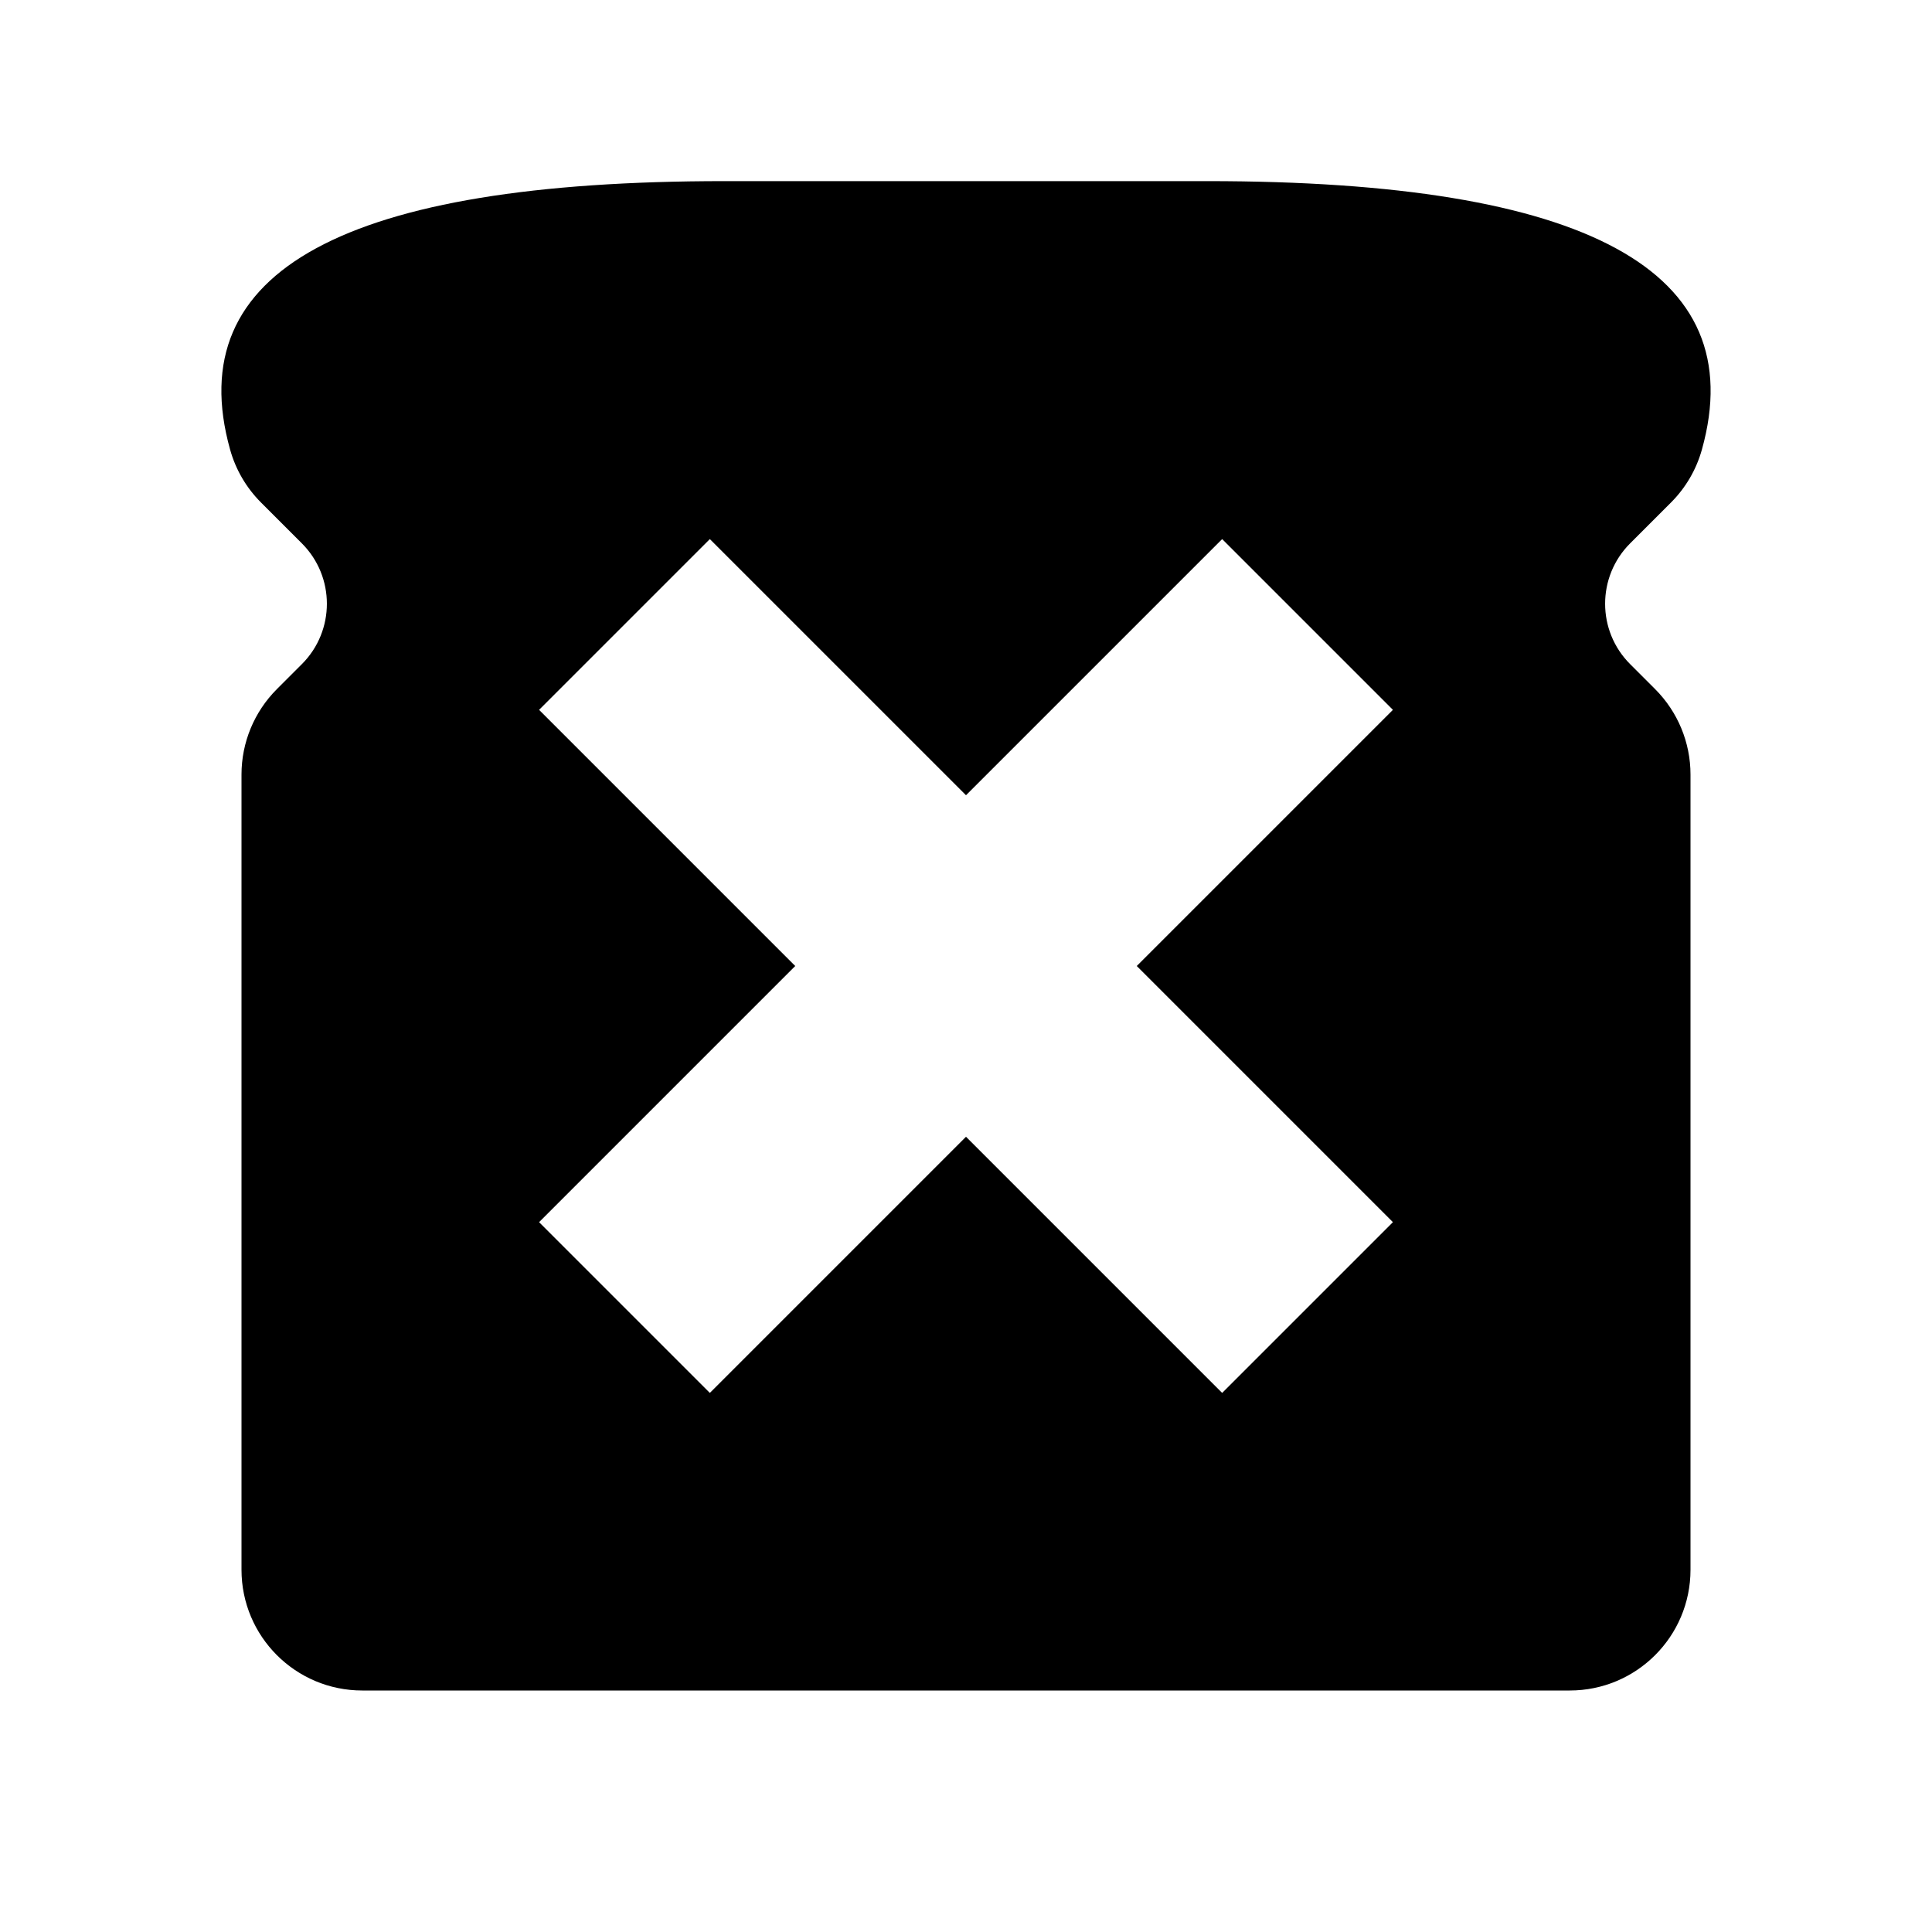
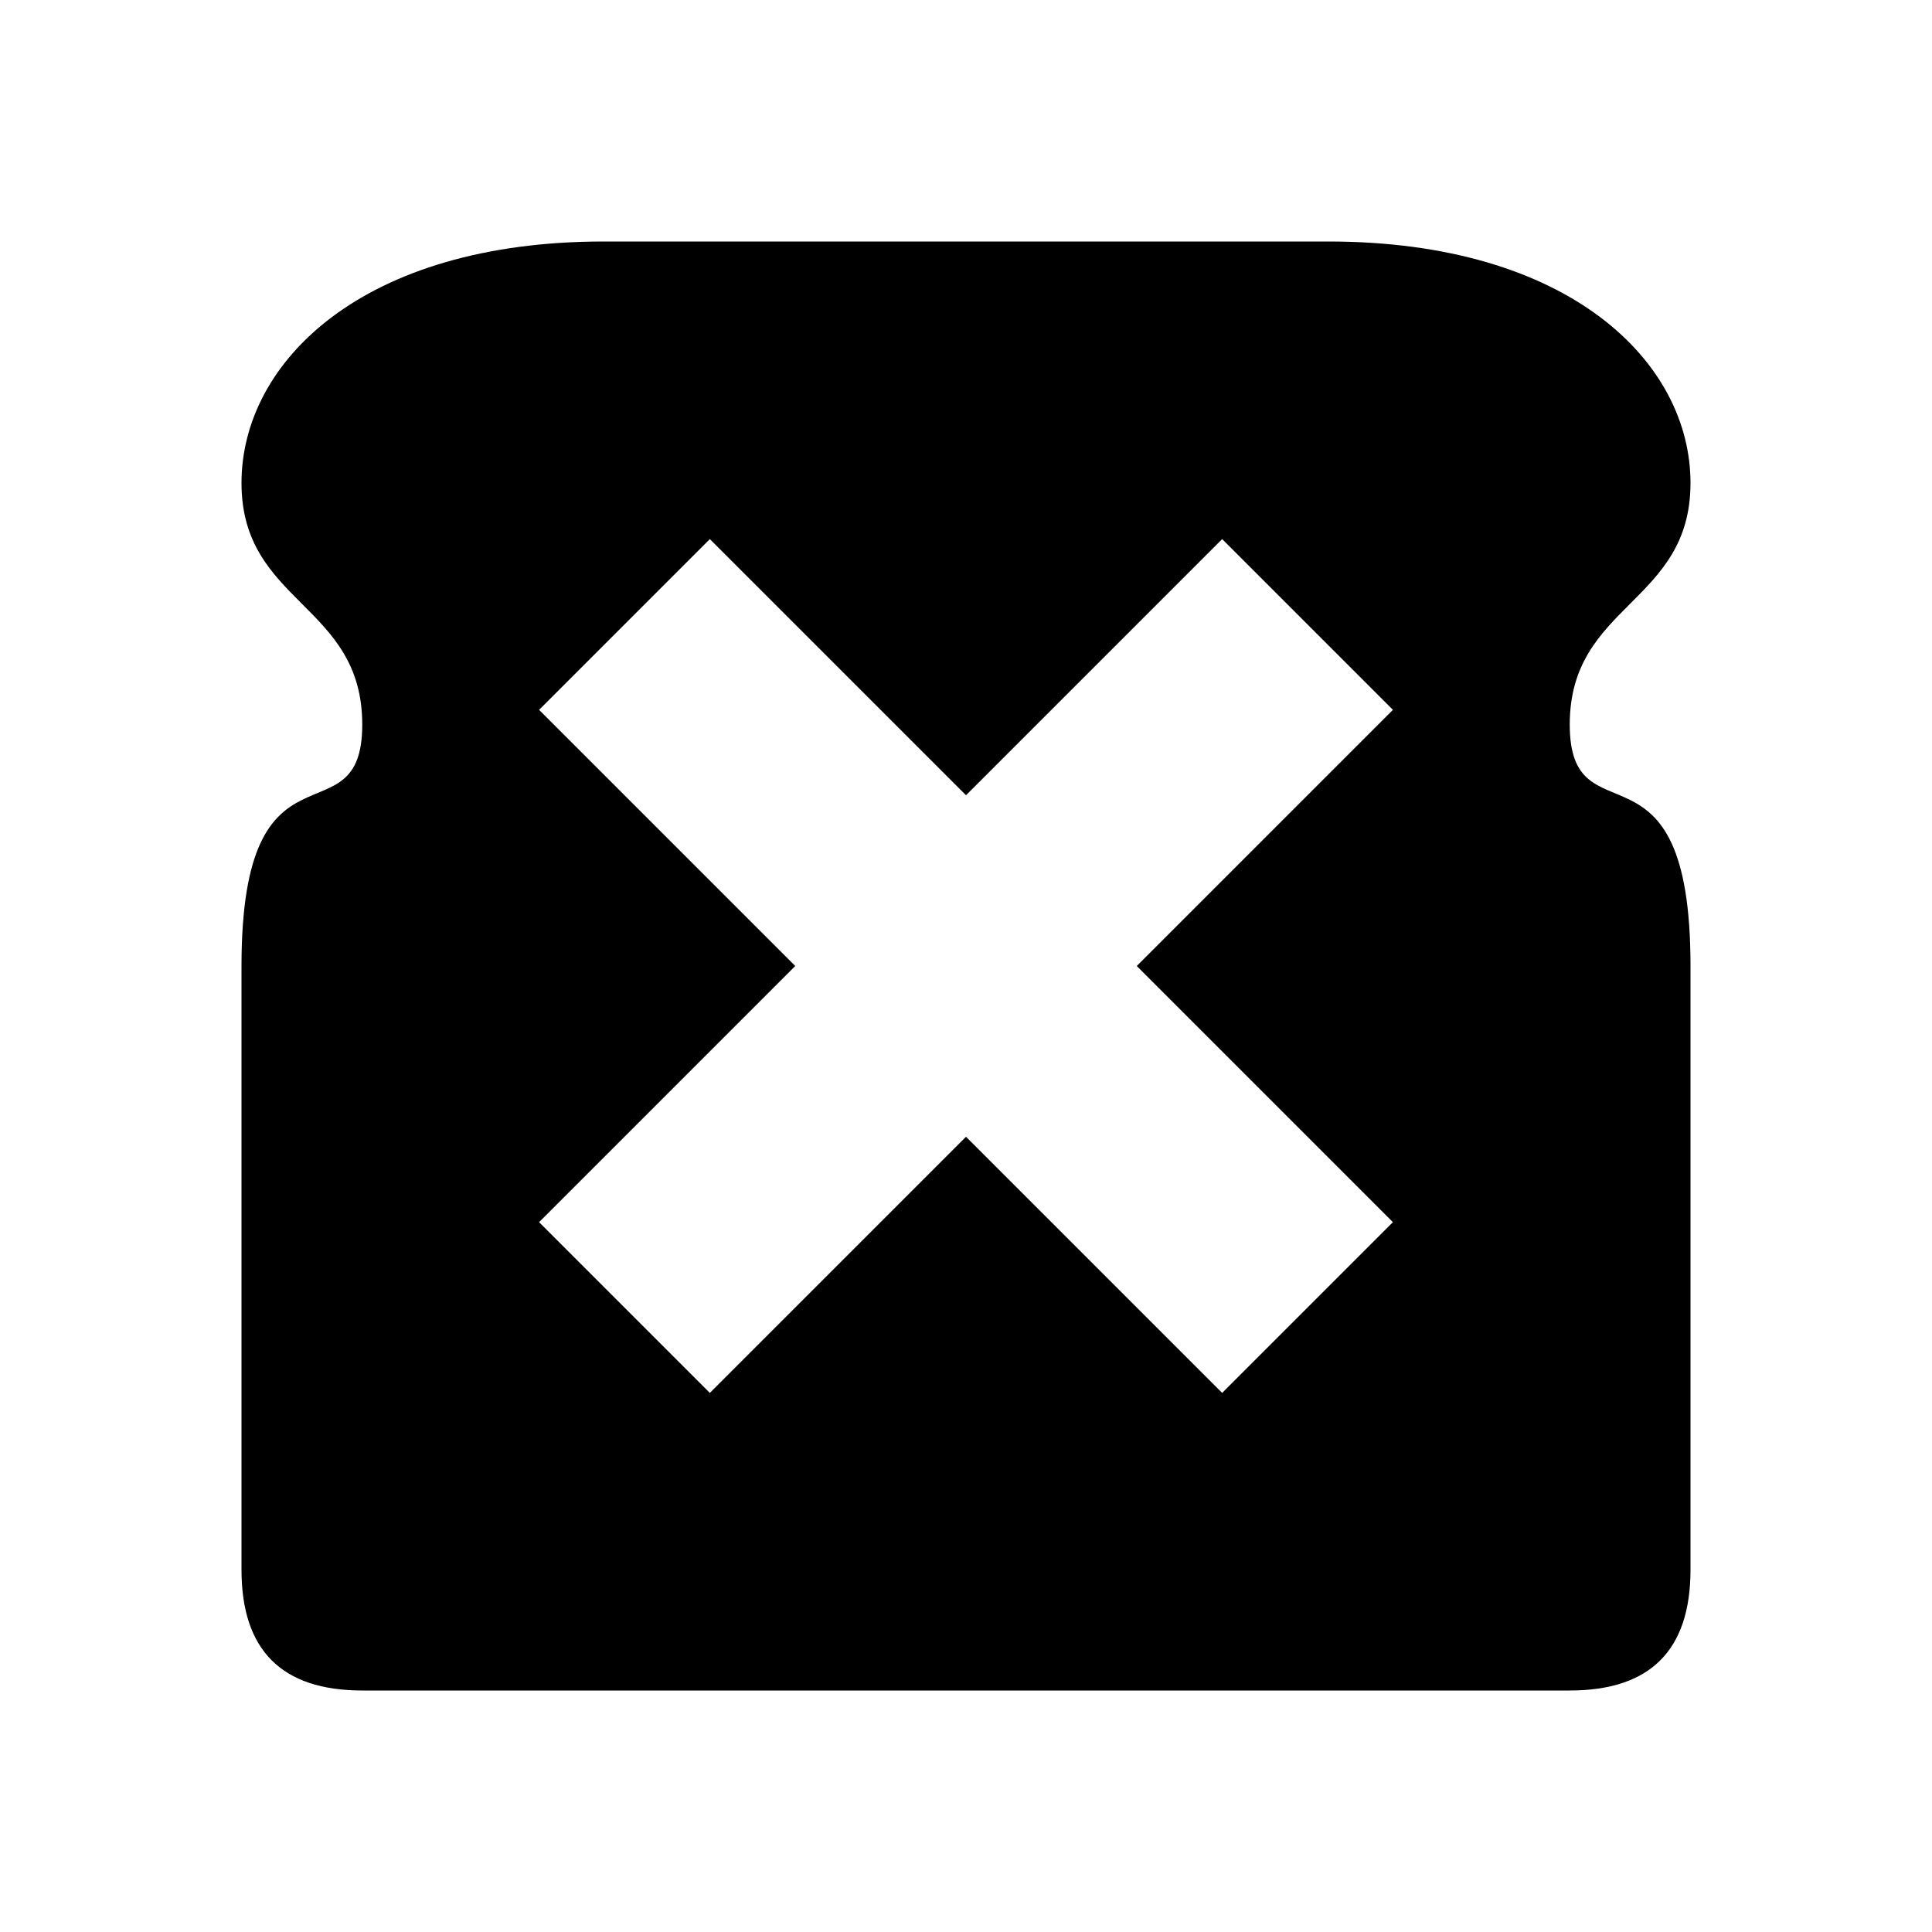
<svg xmlns="http://www.w3.org/2000/svg" viewBox="0 0 128 128" version="1.1">
  <style>
    circle,
    ellipse,
    path {
      fill: #000000;
    }
  </style>
  <g>
-     <path d="M80,12 C105.149,12 116.067,17.929 112.755,29.788 C112.385,31.113 111.68,32.32 110.707,33.293 L108,36 C105.791,38.209 105.791,41.791 108,44 L109.657,45.657 C111.157,47.157 112,49.192 112,51.314 L112,104 C112,108.418 108.418,112 104,112 L24,112 C19.582,112 16,108.418 16,104 L16,51.314 C16,49.192 16.843,47.157 18.343,45.657 L20,44 C22.209,41.791 22.209,38.209 20,36 L17.293,33.293 C16.32,32.32 15.615,31.113 15.245,29.788 C11.933,17.929 22.851,12 48,12 L80,12 L80,12 Z M80.971,35.716 L64,52.686 L47.029,35.716 L35.716,47.029 L52.686,64 L35.716,80.971 L47.029,92.284 L64,75.313 L80.971,92.284 L92.284,80.971 L75.313,64 L92.284,47.029 L80.971,35.716 Z" fill-rule="nonzero" />
+     <path d="M112,32 C112,40 104,40 104,48 C104,56 112,48 112,64 C112,80 112,96 112,104 C112,109.333 109.333,112 104,112 L24,112 C18.667,112 16,109.333 16,104 C16,96 16,80 16,64 C16,48 24,56 24,48 C24,40 16,40 16,32 C16,24 24,16 40,16 C56,16 72,16 88,16 C104,16 112,24 112,32 Z M80.971,35.716 L64.001,52.686 L47.029,35.716 L35.716,47.029 L52.687,63.999 L35.716,80.971 L47.029,92.284 L64,75.314 L80.971,92.284 L92.284,80.971 L75.314,64 L92.284,47.029 L80.971,35.716 Z" fill-rule="nonzero" />
  </g>
</svg>
